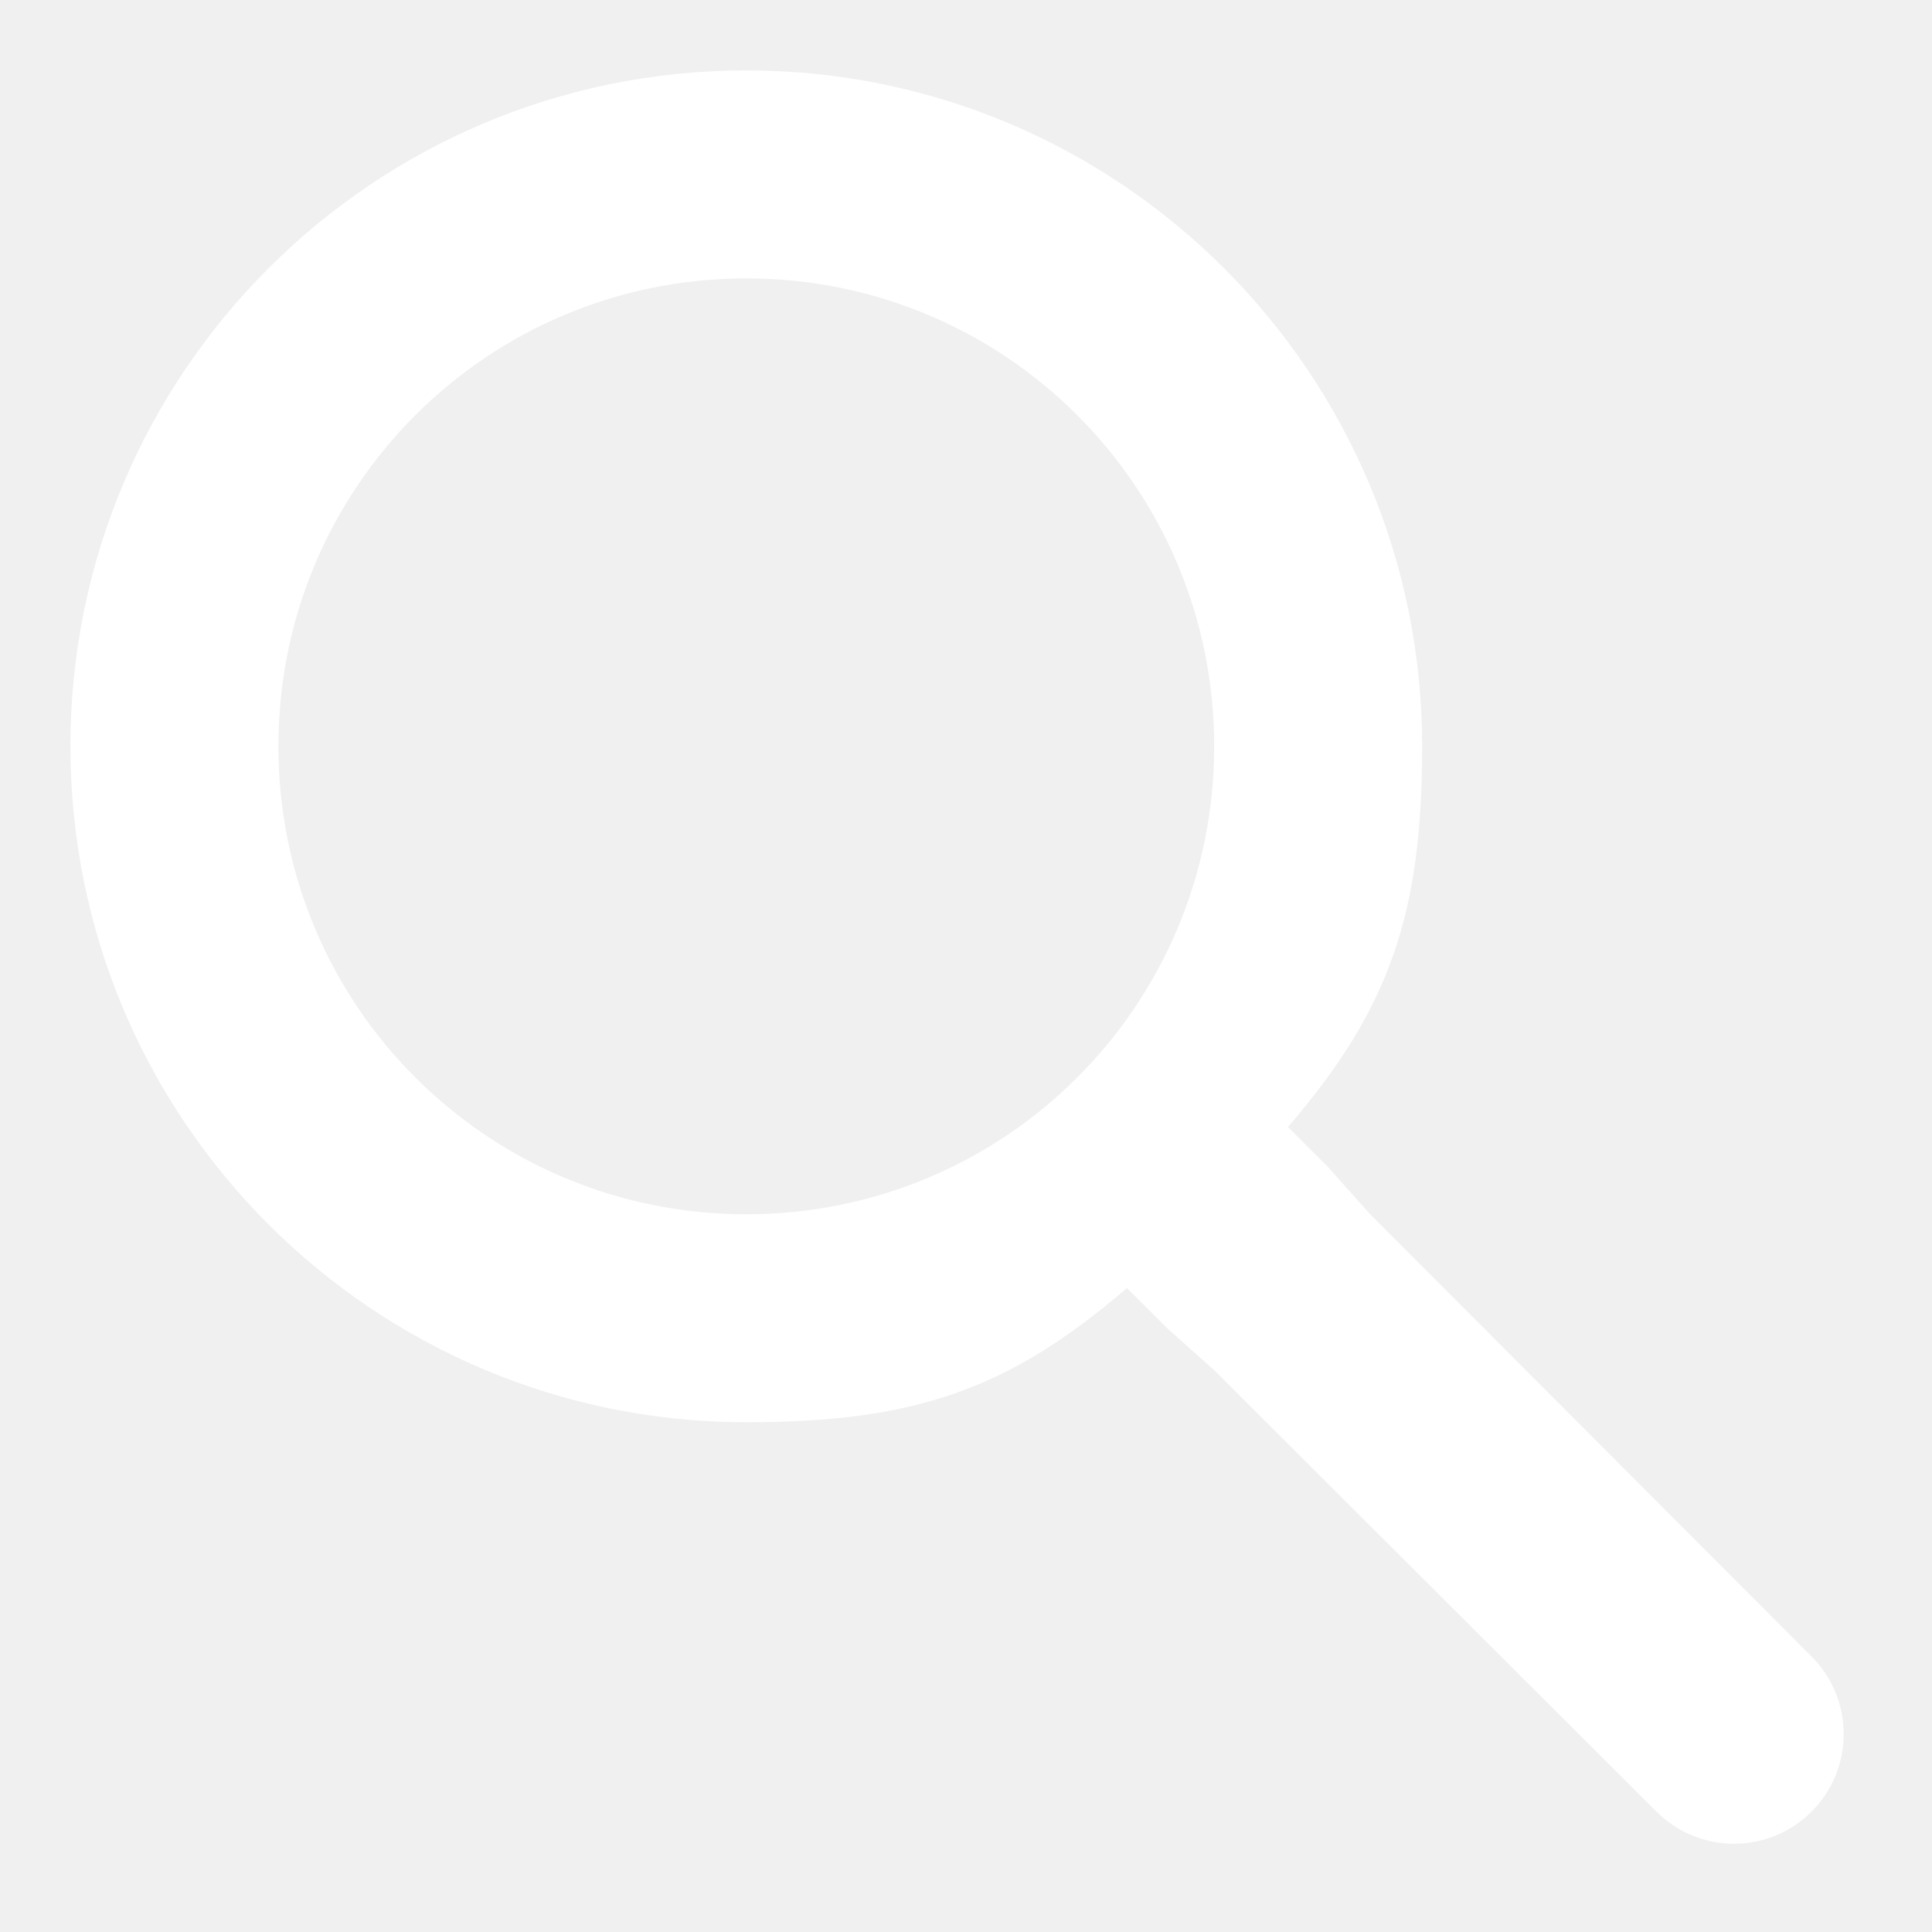
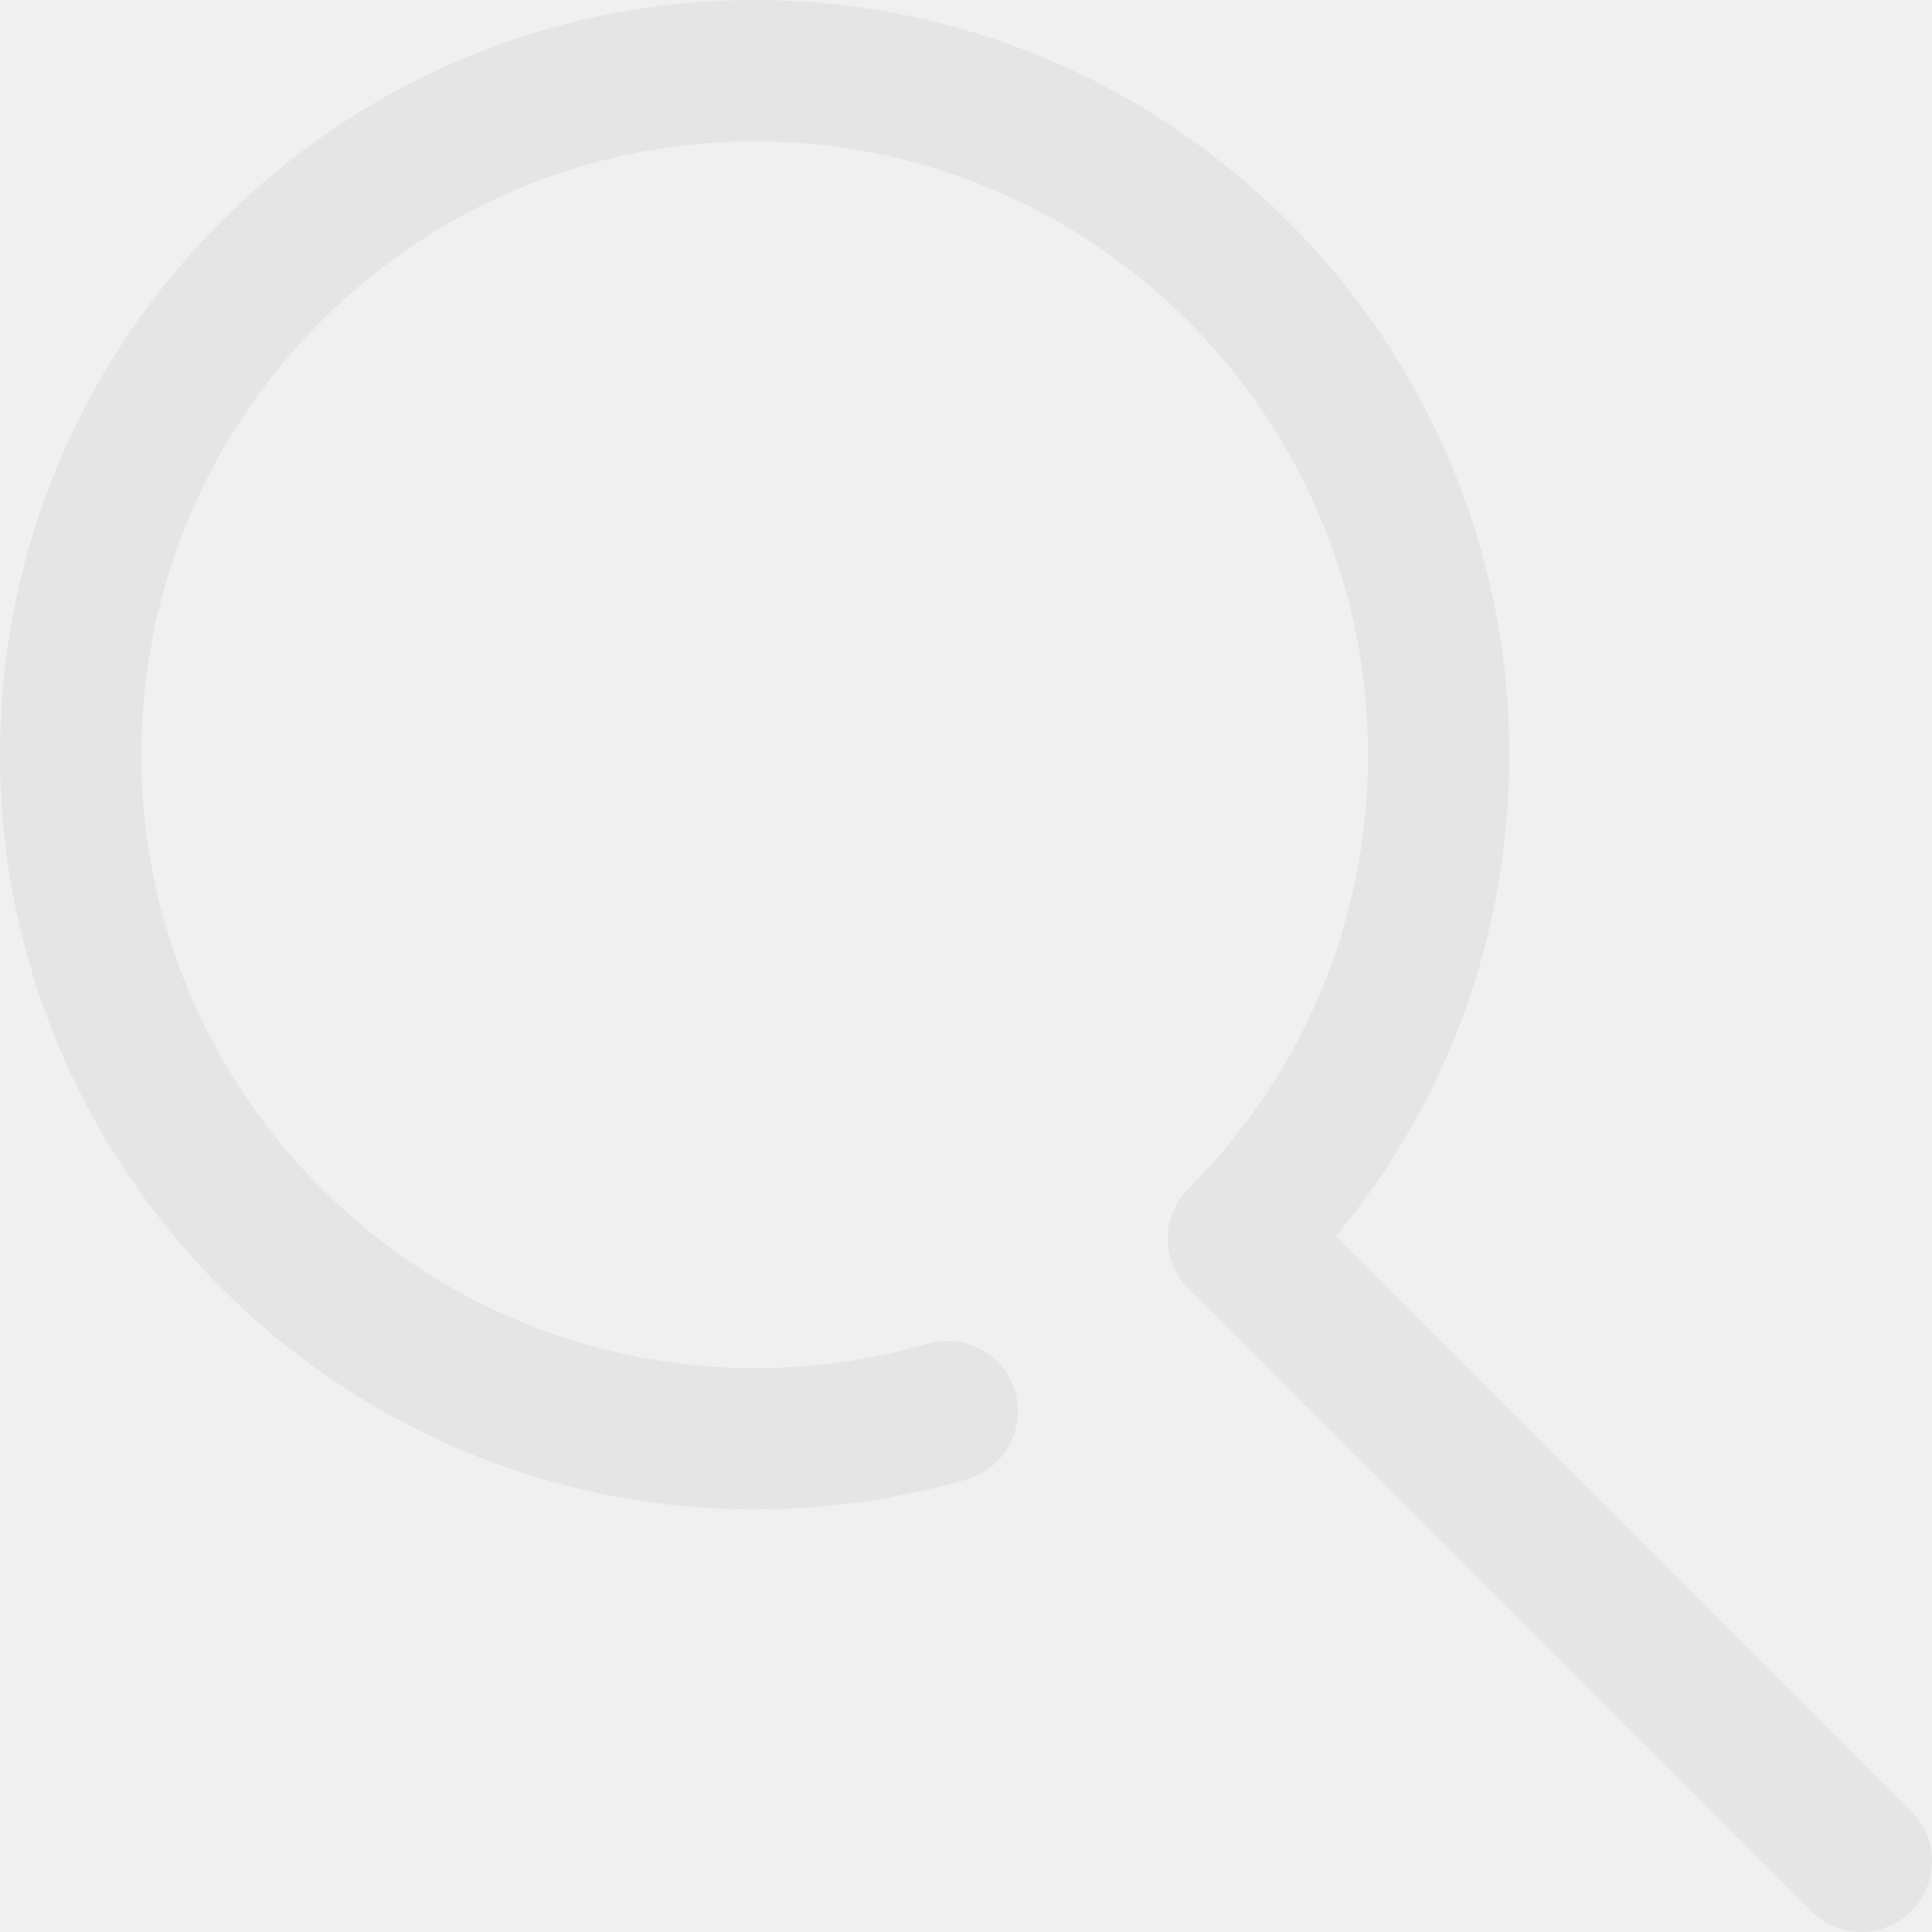
- <svg xmlns="http://www.w3.org/2000/svg" width="20" height="20" viewBox="0 0 20 20" fill="none">
-   <path d="M14.184 12.57L13.75 12.084L13.333 11.667C14.388 10.44 14.722 9.459 14.722 7.726C14.722 3.862 11.59 0.729 7.726 0.729C3.861 0.729 0.729 3.862 0.729 7.726C0.729 11.59 3.861 14.723 7.726 14.723C9.459 14.723 10.439 14.389 11.666 13.334L12.083 13.75L12.569 14.184L17.148 18.754C17.592 19.197 18.31 19.197 18.753 18.754C19.196 18.311 19.197 17.593 18.754 17.149L14.184 12.57ZM7.726 12.57C5.045 12.57 2.882 10.406 2.882 7.726C2.882 5.046 5.045 2.882 7.726 2.882C10.406 2.882 12.569 5.046 12.569 7.726C12.569 10.406 10.406 12.57 7.726 12.57Z" fill="white" />
+ <svg xmlns="http://www.w3.org/2000/svg" width="24" height="24" viewBox="0 0 24 24" fill="none">
+   <path d="M16.596 15.356C17.989 13.677 18.749 11.587 18.749 9.375C18.749 4.208 14.542 0 9.375 0C4.207 0 0 4.208 0 9.375C0 14.543 4.207 18.75 9.375 18.75C10.27 18.75 11.159 18.622 12.014 18.376C12.476 18.241 12.745 17.75 12.611 17.288C12.476 16.825 11.991 16.556 11.522 16.691C10.832 16.895 10.106 16.995 9.375 16.995C5.173 16.995 1.756 13.577 1.756 9.375C1.756 5.173 5.173 1.756 9.375 1.756C13.576 1.756 16.994 5.173 16.994 9.375C16.994 11.412 16.204 13.325 14.764 14.765C14.419 15.111 14.419 15.666 14.764 16.006L22.5 23.742C22.67 23.912 22.898 24 23.121 24C23.343 24 23.571 23.912 23.741 23.742C24.086 23.397 24.086 22.841 23.741 22.502L16.596 15.356Z" fill="#E5E5E5" />
</svg>
